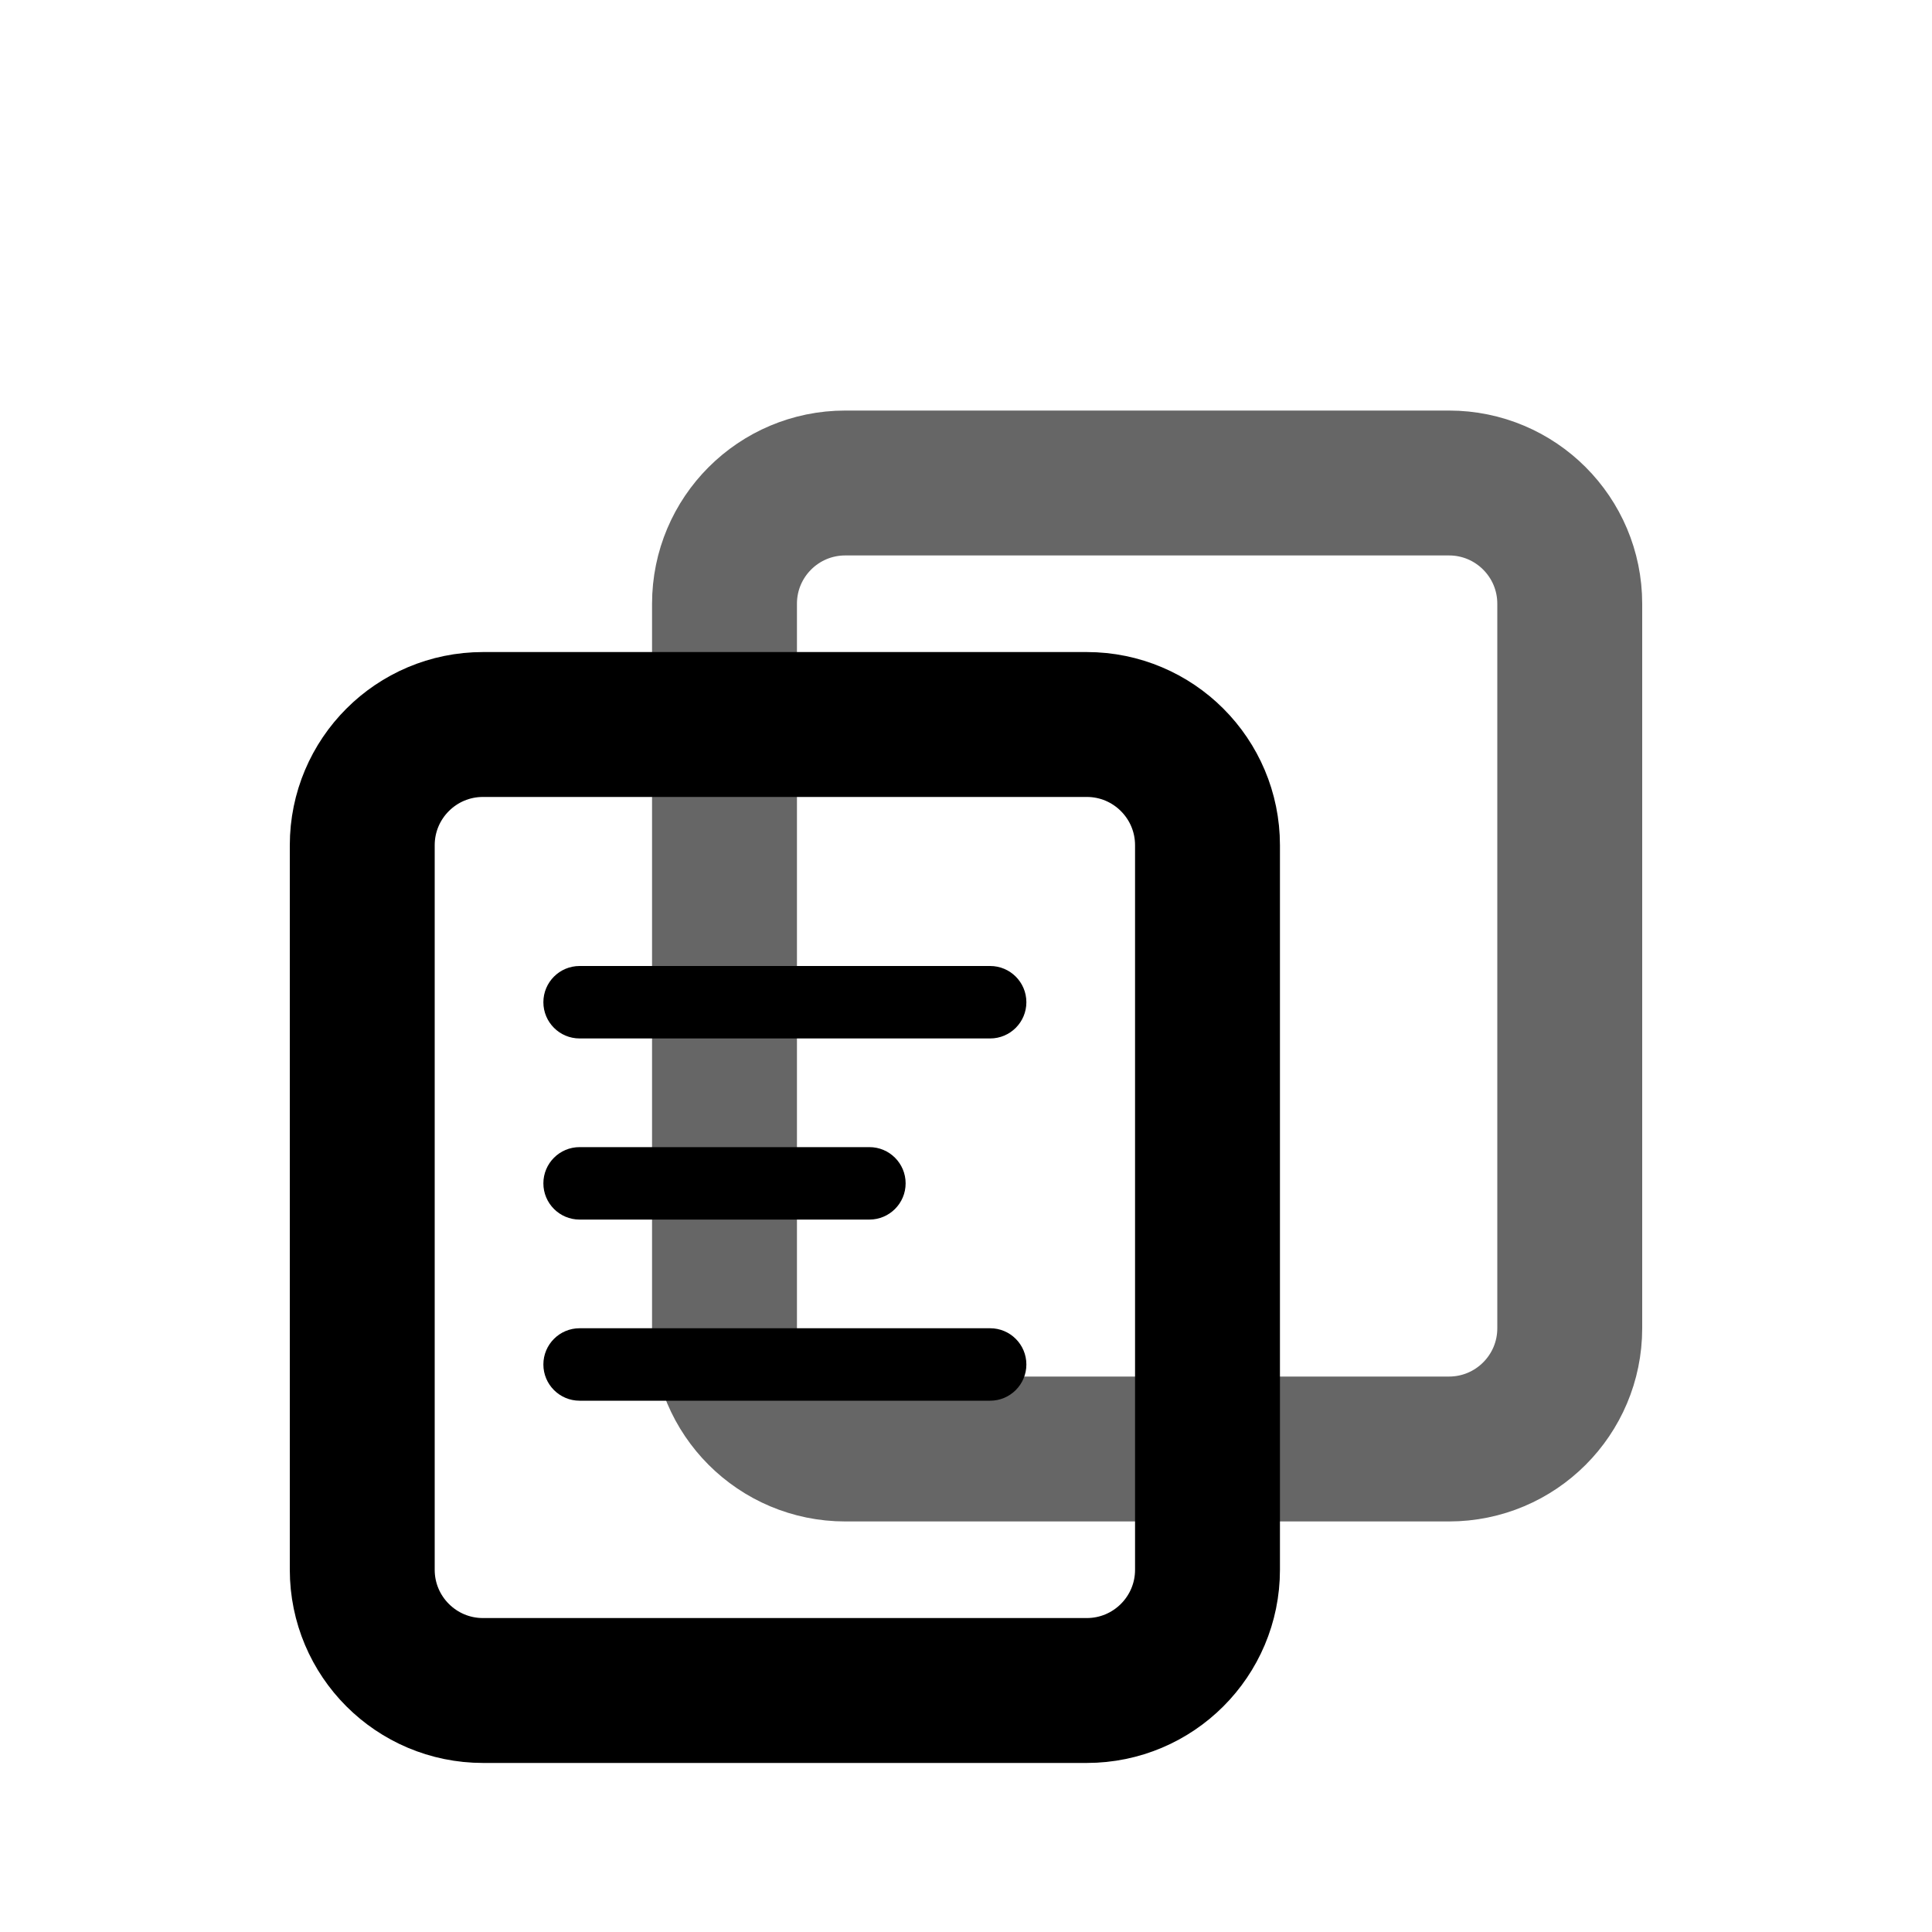
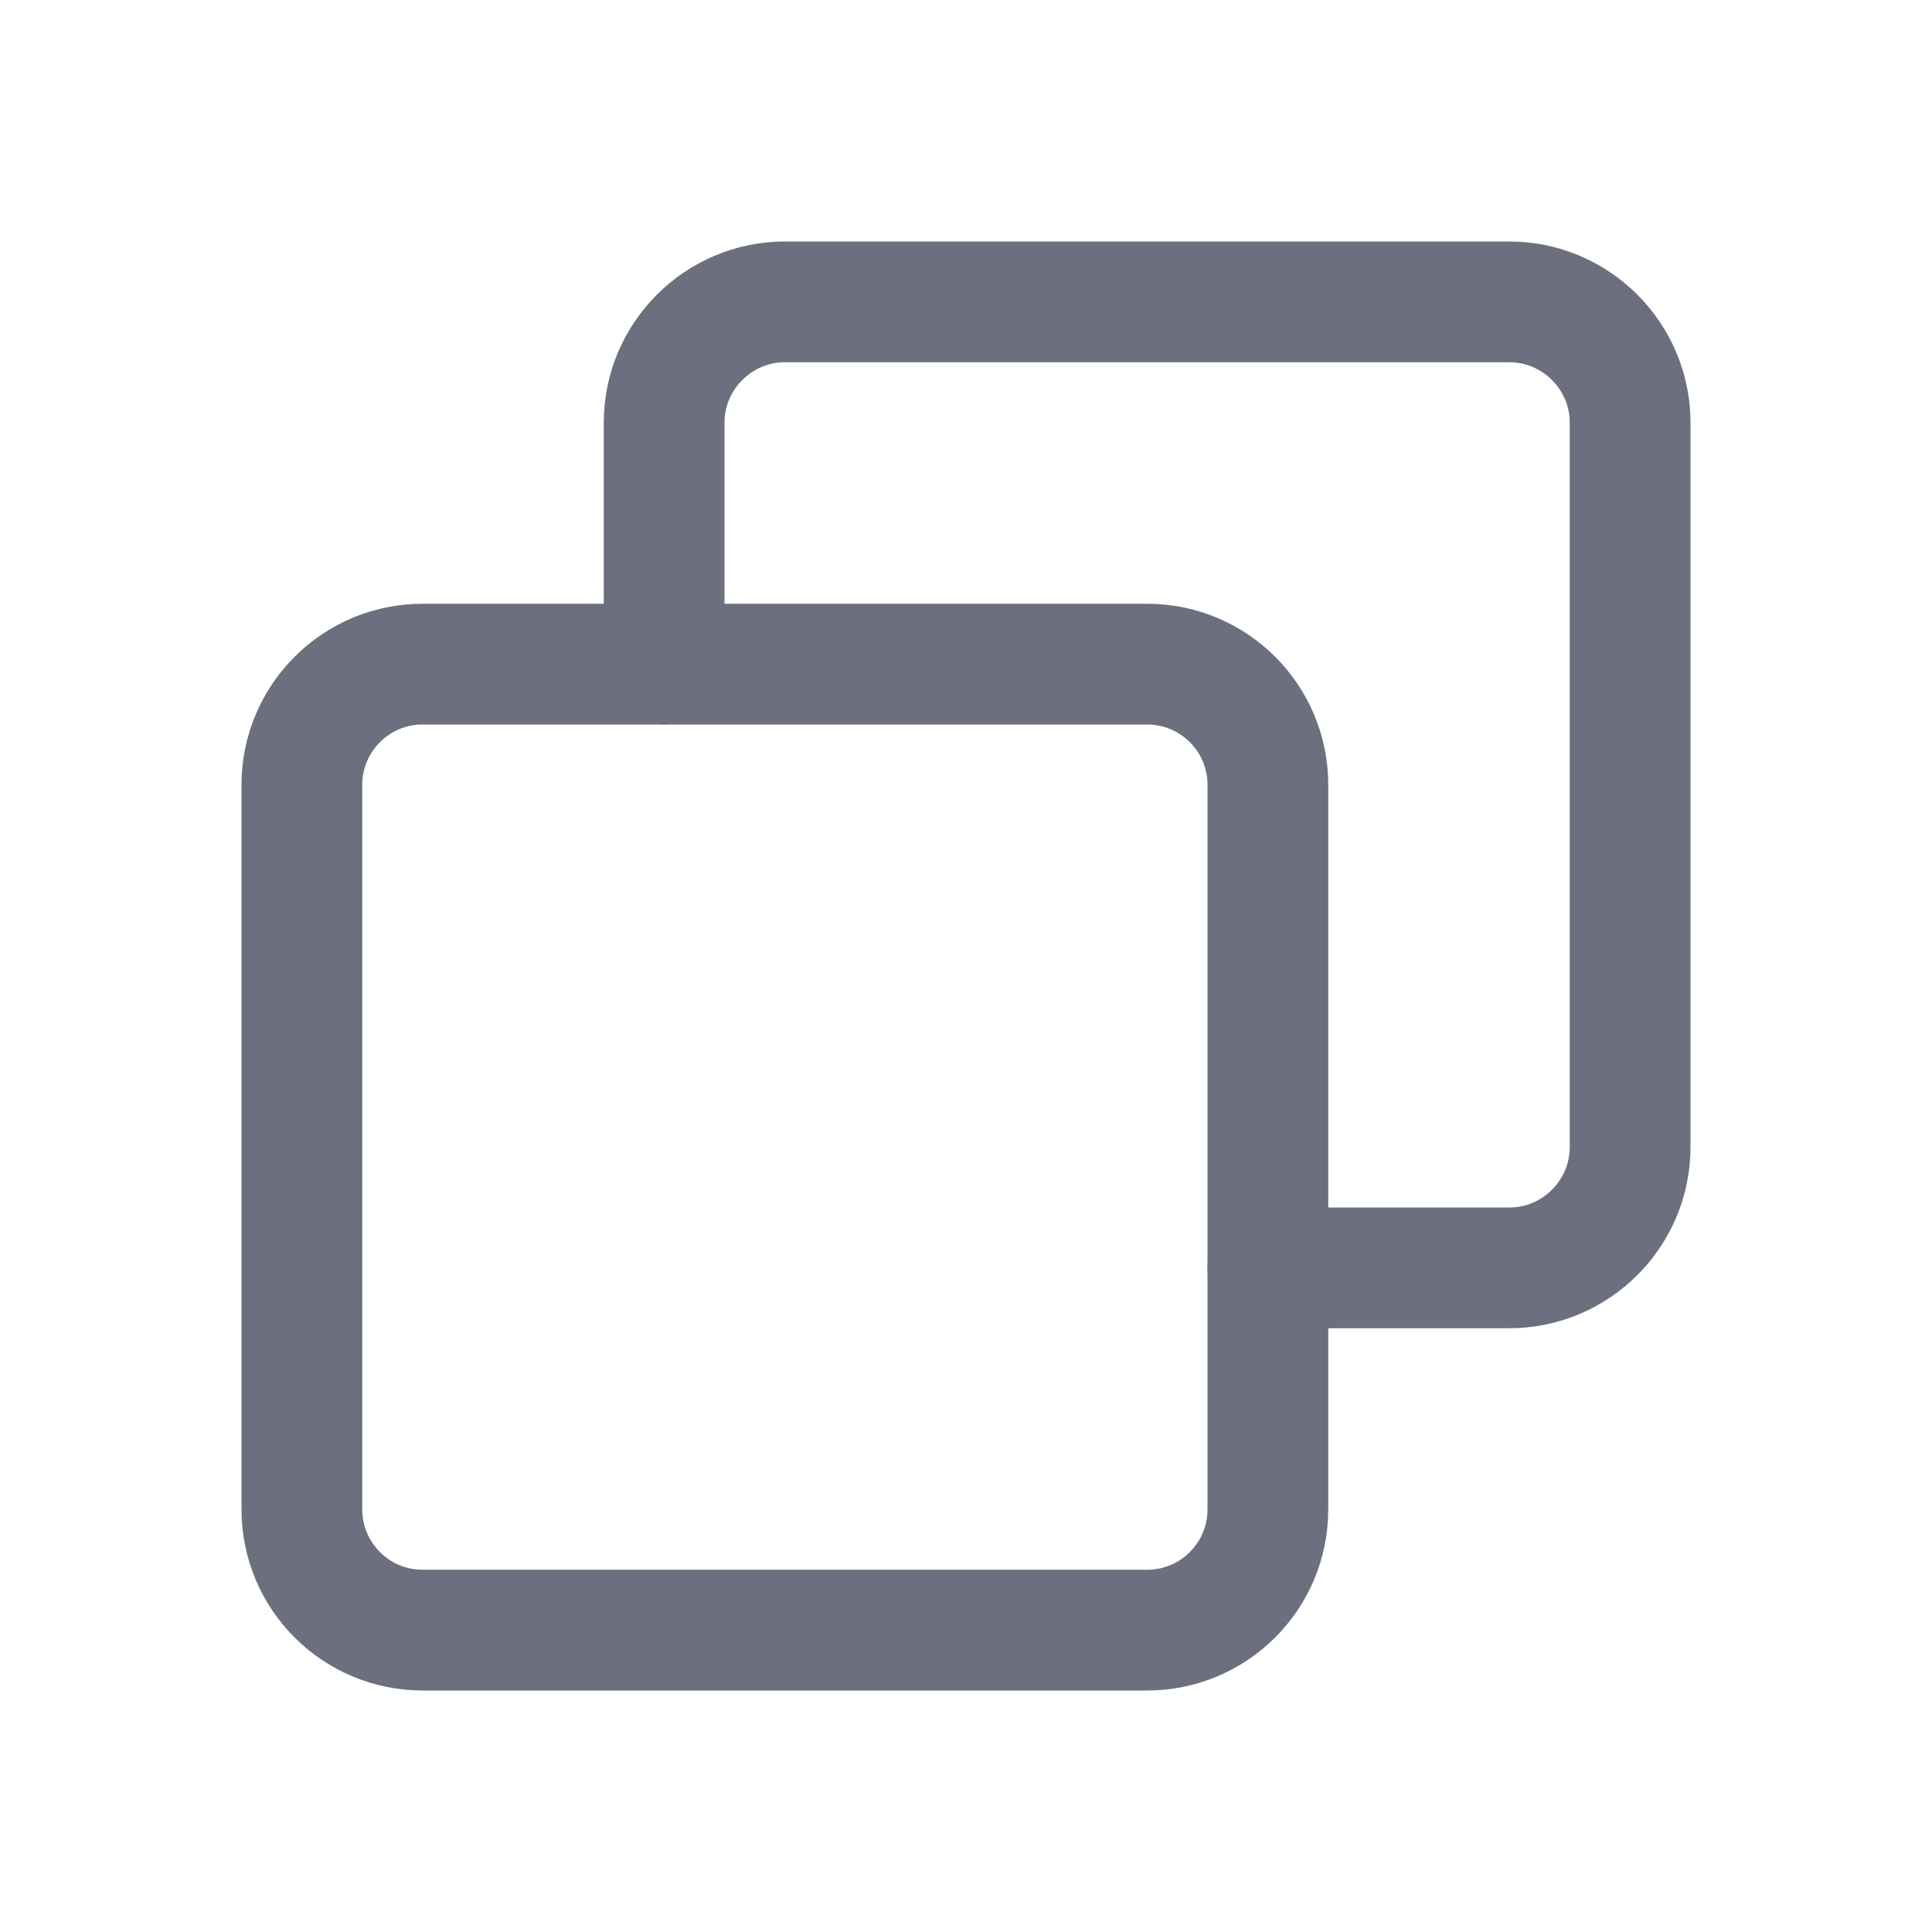
- <svg xmlns="http://www.w3.org/2000/svg" width="16" height="16" viewBox="0 0 16 16">
-   <g>
-     <rect x="6" y="4" width="7" height="8" rx="1" stroke="currentColor" stroke-width="1.2" fill="none" opacity="0.6" />
-     <rect x="3" y="6" width="7" height="8" rx="1" stroke="currentColor" stroke-width="1.2" fill="none" />
-     <rect x="4.5" y="8" width="4" height="0.6" rx="0.3" fill="currentColor" />
-     <rect x="4.5" y="9.5" width="3" height="0.6" rx="0.3" fill="currentColor" />
-     <rect x="4.5" y="11" width="4" height="0.6" rx="0.3" fill="currentColor" />
-   </g>
+ <svg xmlns="http://www.w3.org/2000/svg" width="16" height="16" viewBox="0 0 16 16" fill="none">
+   <path d="M5.5 5.5V3.5C5.5 2.95 5.95 2.5 6.5 2.5H12.5C13.05 2.5 13.5 2.95 13.5 3.5V9.5C13.5 10.05 13.05 10.5 12.5 10.5H10.5" stroke="#6C707E" stroke-linecap="round" stroke-linejoin="round" />
+   <rect x="2.5" y="5.5" width="8" height="8" rx="1" stroke="#6C707E" stroke-linecap="round" stroke-linejoin="round" />
</svg>
